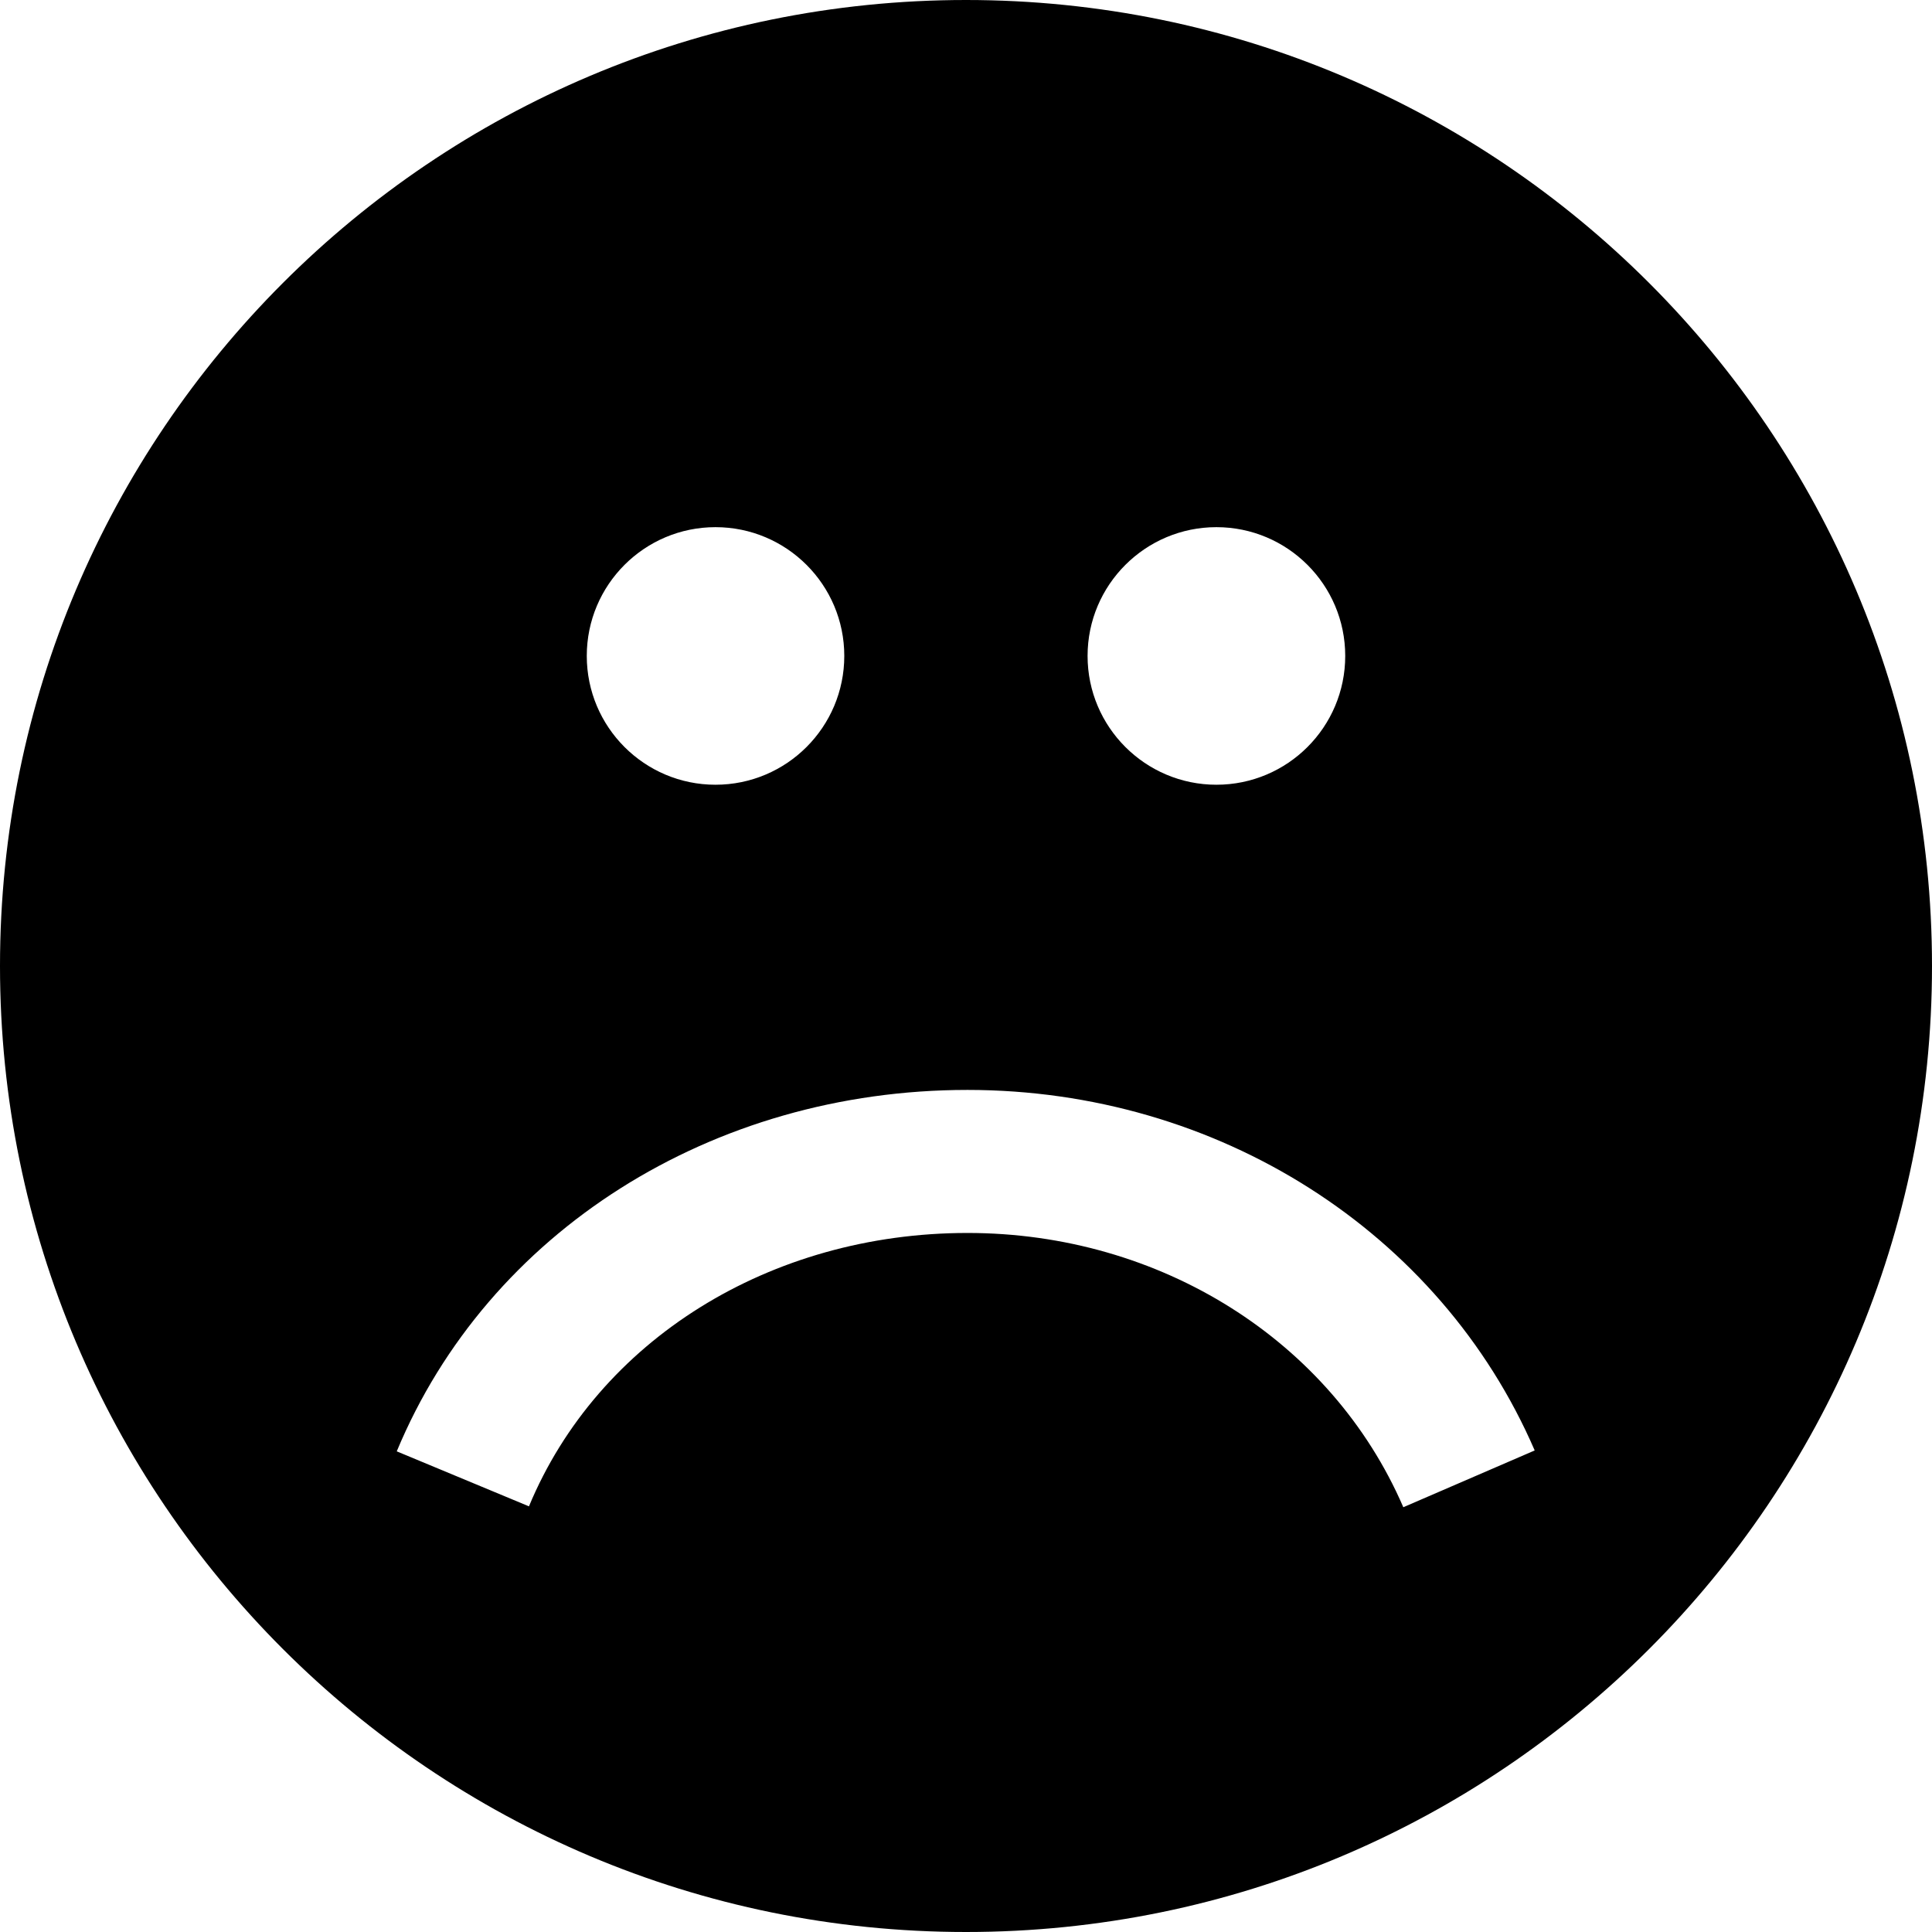
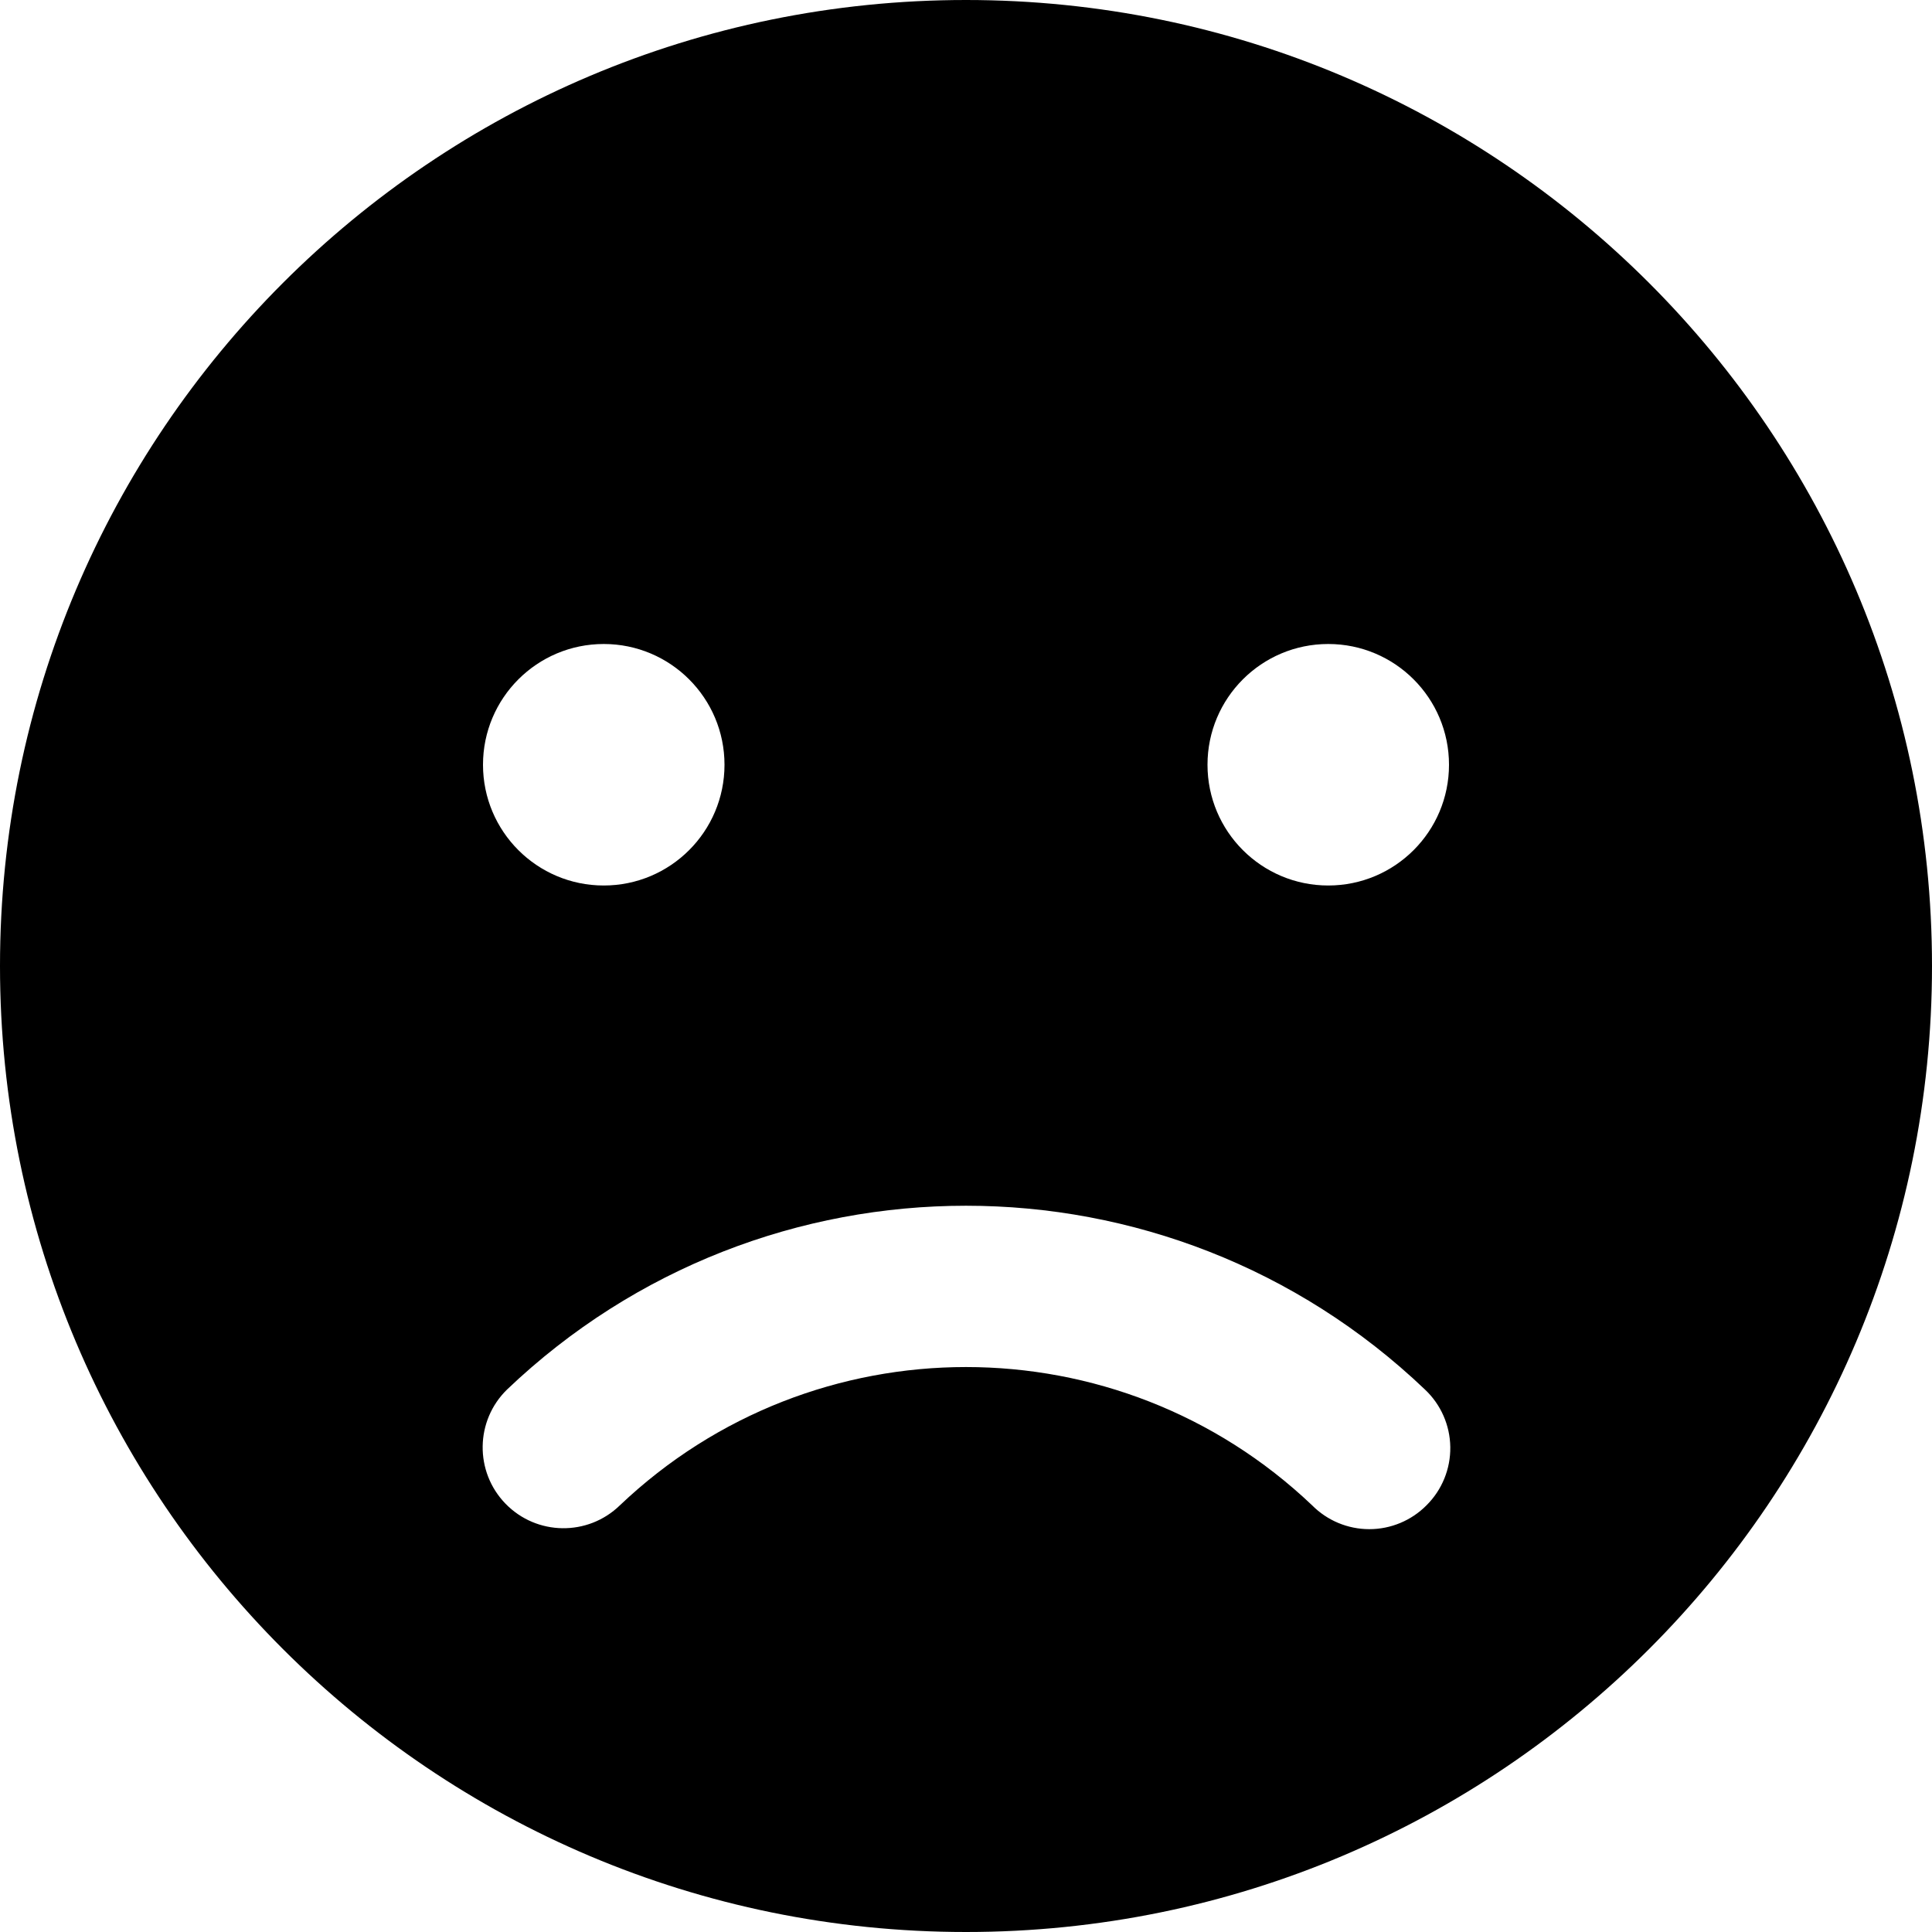
- <svg xmlns="http://www.w3.org/2000/svg" xmlns:xlink="http://www.w3.org/1999/xlink" version="1.1" id="Layer_1" x="0px" y="0px" viewBox="0 0 28 28" enable-background="new 0 0 28 28" xml:space="preserve">
-   <g>
-     <defs>
-       <rect id="SVGID_1_" width="28" height="28" />
-     </defs>
-     <clipPath id="SVGID_2_">
-       <use xlink:href="#SVGID_1_" overflow="visible" />
-     </clipPath>
-     <path clip-path="url(#SVGID_2_)" d="M14,0C6.268,0,0,6.268,0,14s6.268,14,14,14c7.733,0,14-6.268,14-14S21.733,0,14,0 M17.629,7.64   c1.031,0,1.867,0.836,1.867,1.866c0,1.031-0.836,1.867-1.867,1.867c-1.029,0-1.867-0.836-1.867-1.867   C15.762,8.476,16.6,7.64,17.629,7.64 M10.369,7.64c1.031,0,1.867,0.836,1.867,1.866c0,1.031-0.836,1.867-1.867,1.867   c-1.029,0-1.865-0.836-1.865-1.867C8.504,8.476,9.34,7.64,10.369,7.64 M20.338,21.844c-1.043-2.414-3.523-3.975-6.316-3.975   c-2.862,0-5.356,1.555-6.356,3.962L5.75,21.034c1.322-3.182,4.568-5.238,8.272-5.238c3.621,0,6.847,2.05,8.22,5.225L20.338,21.844z   " />
+ <svg xmlns="http://www.w3.org/2000/svg" viewBox="0 0 24 24">
+   <g id="frown">
+     <path d="M12,0A12,12,0,1,0,24,12,12,12,0,0,0,12,0ZM7.5,8A1.5,1.5,0,1,1,6,9.5,1.5,1.5,0,0,1,7.5,8ZM17.72,18.7a1,1,0,0,1-1.42,0,6.24,6.24,0,0,0-8.6,0,1,1,0,0,1-1.4-1.44,8.26,8.26,0,0,1,11.4,0A1,1,0,0,1,17.72,18.7ZM16.5,11A1.5,1.5,0,1,1,18,9.5,1.5,1.5,0,0,1,16.5,11Z" />
  </g>
</svg>
